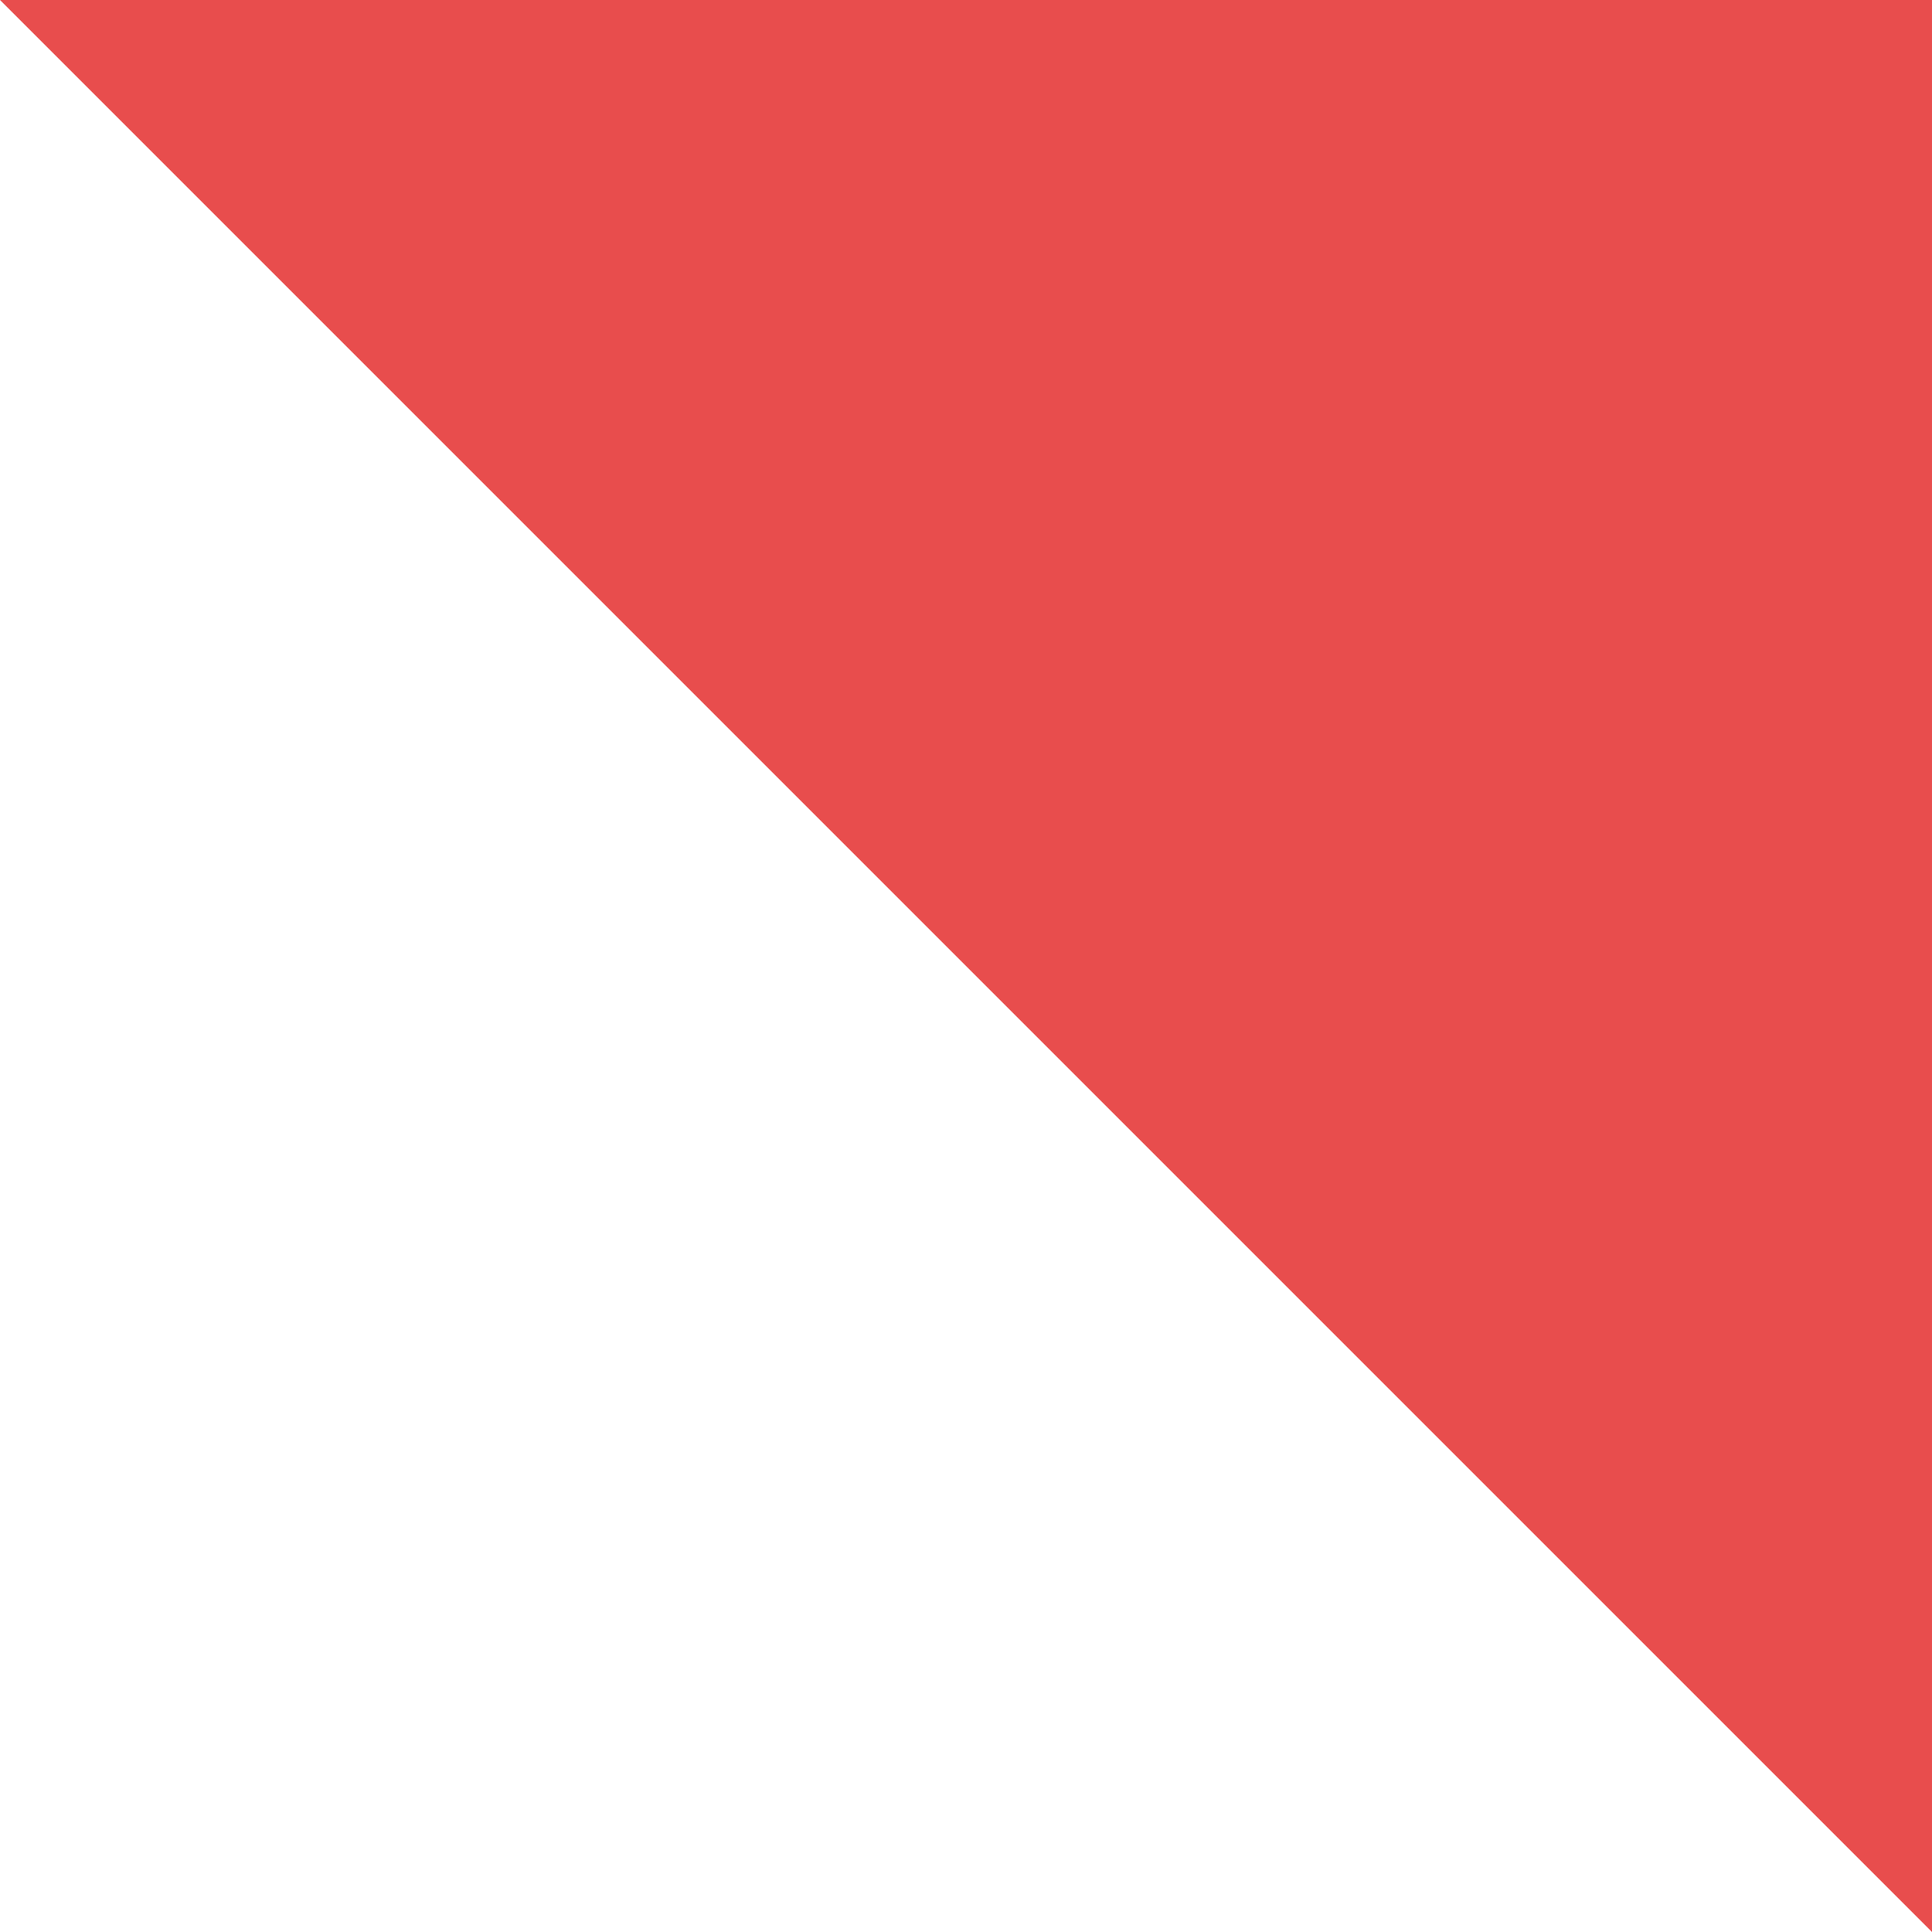
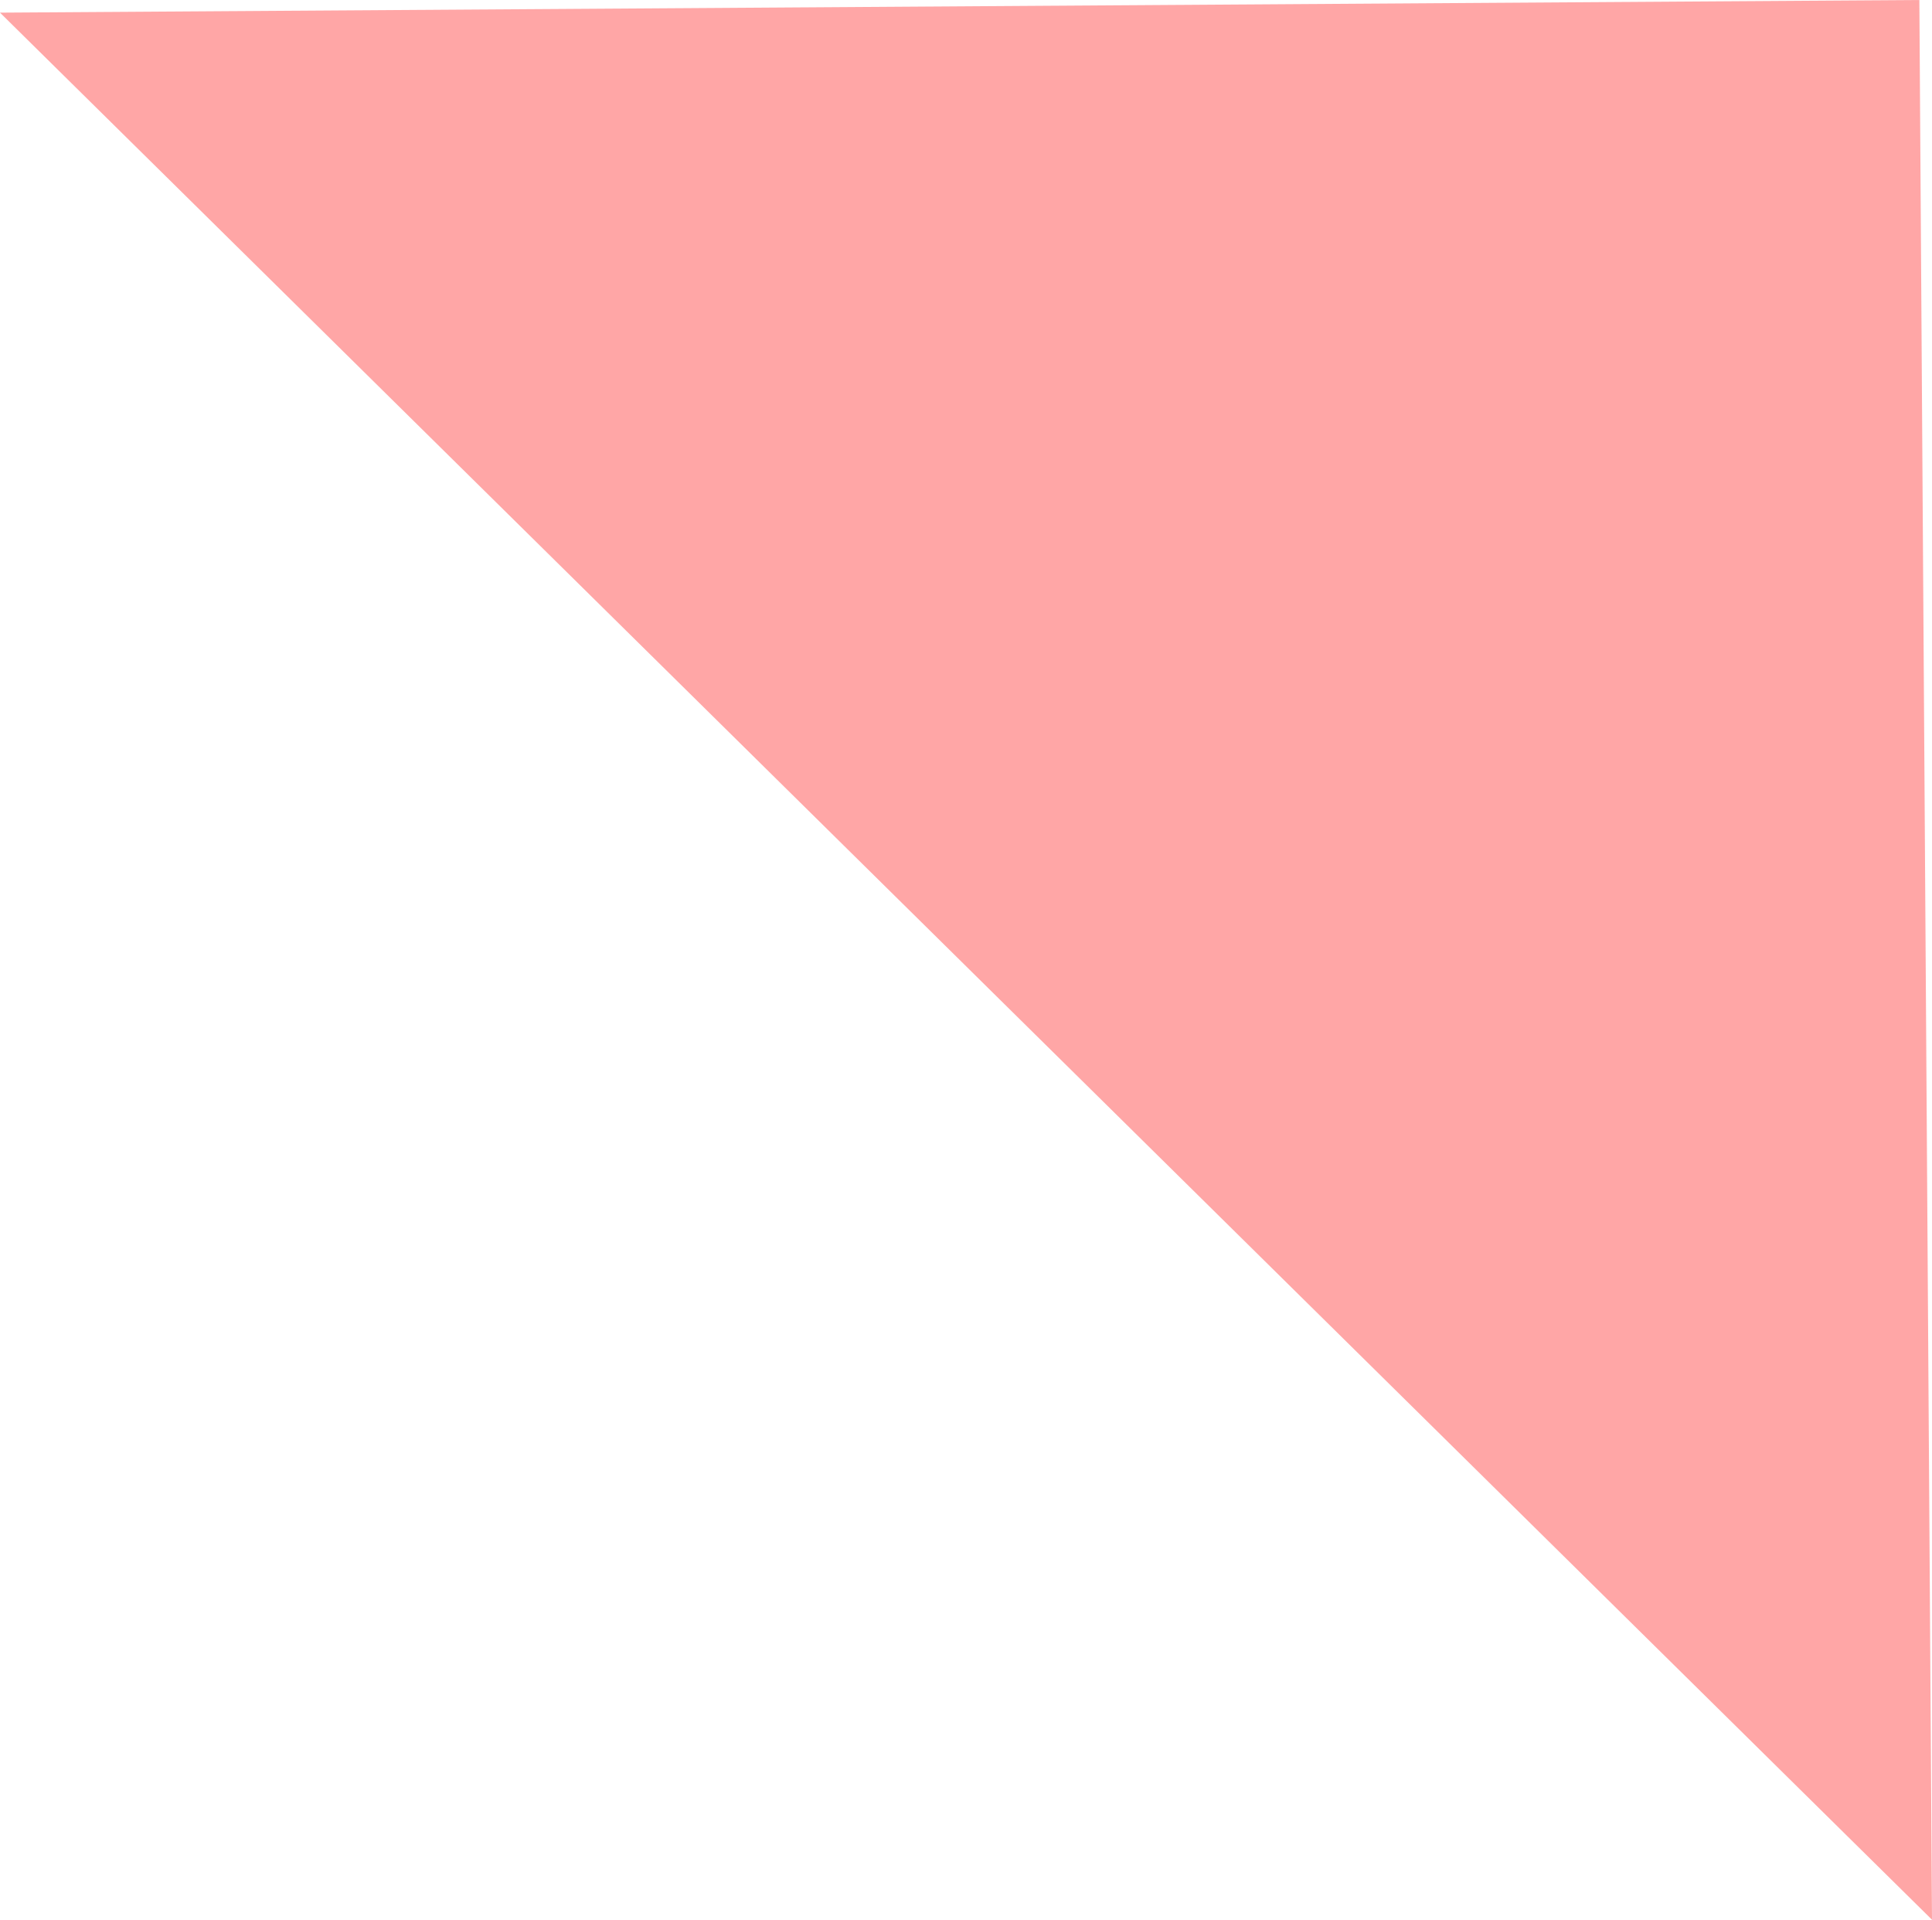
- <svg xmlns="http://www.w3.org/2000/svg" version="1.1" width="198.198" height="198.198" viewBox="0,0,198.198,198.198">
-   <g transform="translate(-140.9012,-80.9012)">
-     <g data-paper-data="{&quot;isPaintingLayer&quot;:true}" fill="#e84d4d" fill-rule="nonzero" stroke="none" stroke-width="0" stroke-linecap="butt" stroke-linejoin="miter" stroke-miterlimit="10" stroke-dasharray="" stroke-dashoffset="0" style="mix-blend-mode: normal">
-       <path d="M140.901,80.901h198.198v198.198z" />
+ <svg xmlns="http://www.w3.org/2000/svg" version="1.1" width="197.464" height="196.172" viewBox="0,0,197.464,196.172">
+   <g transform="translate(-141.2682,-81.91413)">
+     <g data-paper-data="{&quot;isPaintingLayer&quot;:true}" fill="#ffa6a6" fill-rule="nonzero" stroke="none" stroke-width="0" stroke-linecap="butt" stroke-linejoin="miter" stroke-miterlimit="10" stroke-dasharray="" stroke-dashoffset="0" style="mix-blend-mode: normal">
+       <path d="M338.732,278.086l-197.464,-194.88l196.172,-1.292z" />
    </g>
  </g>
</svg>
